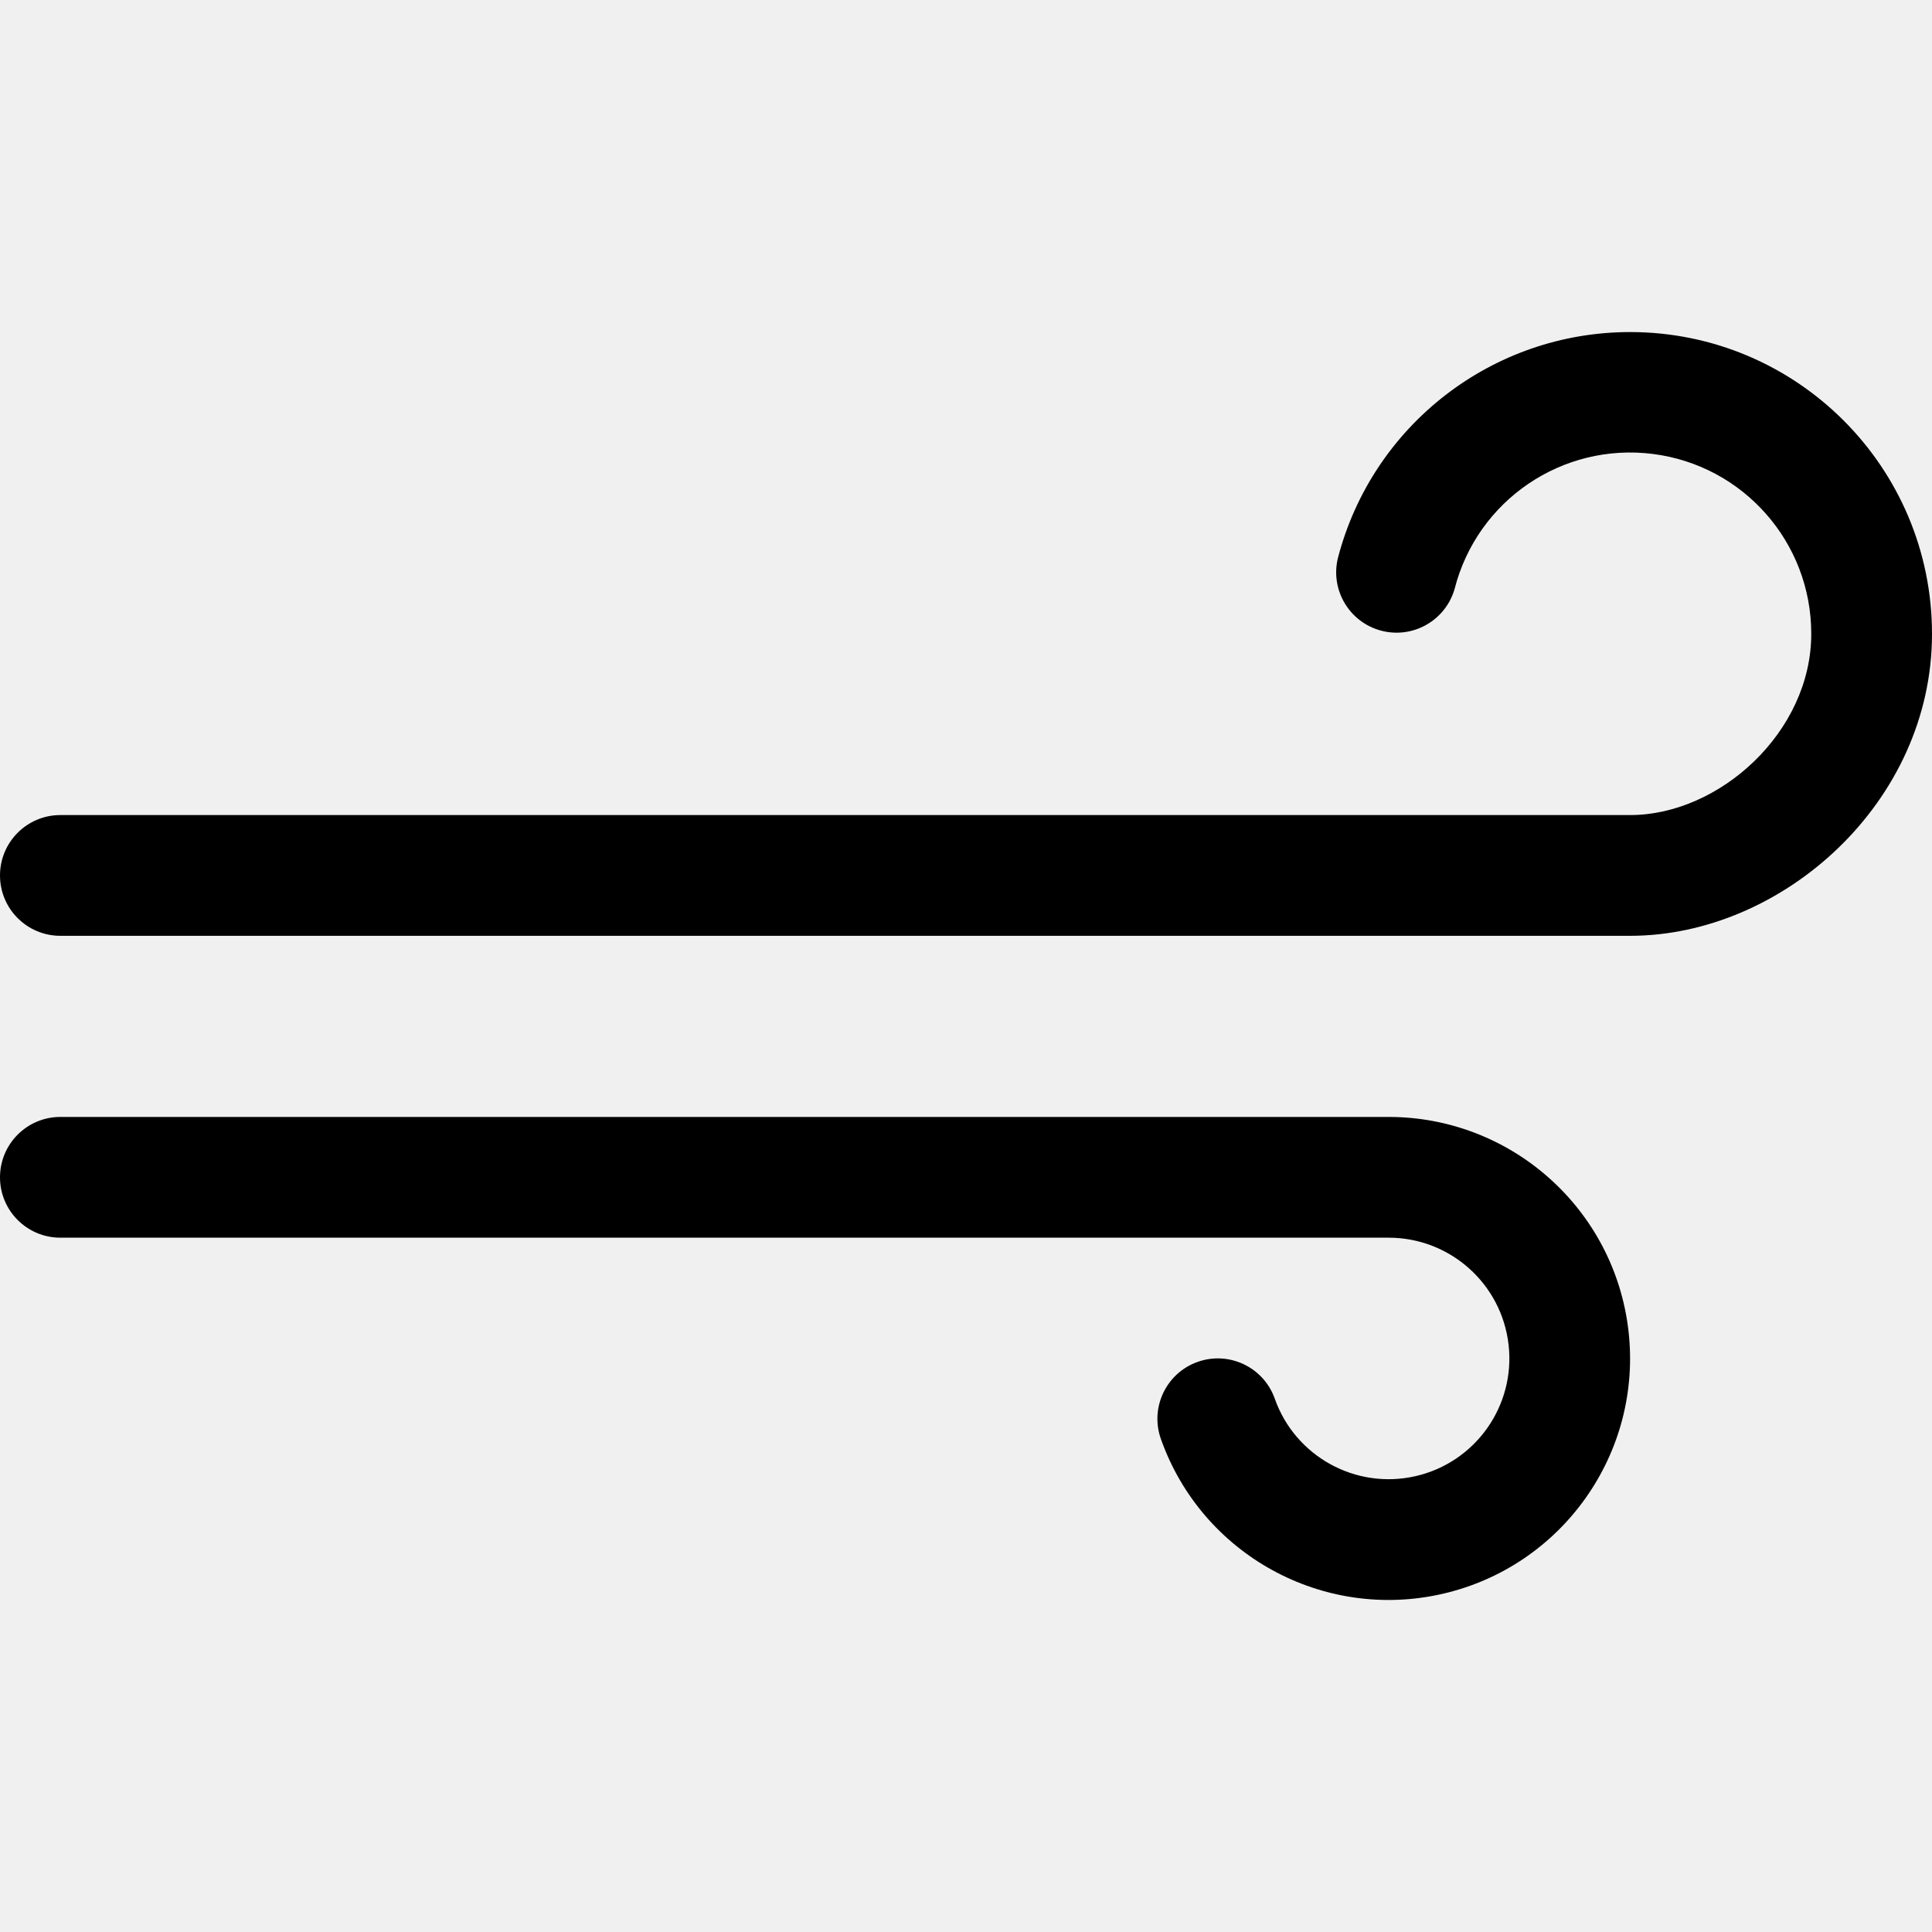
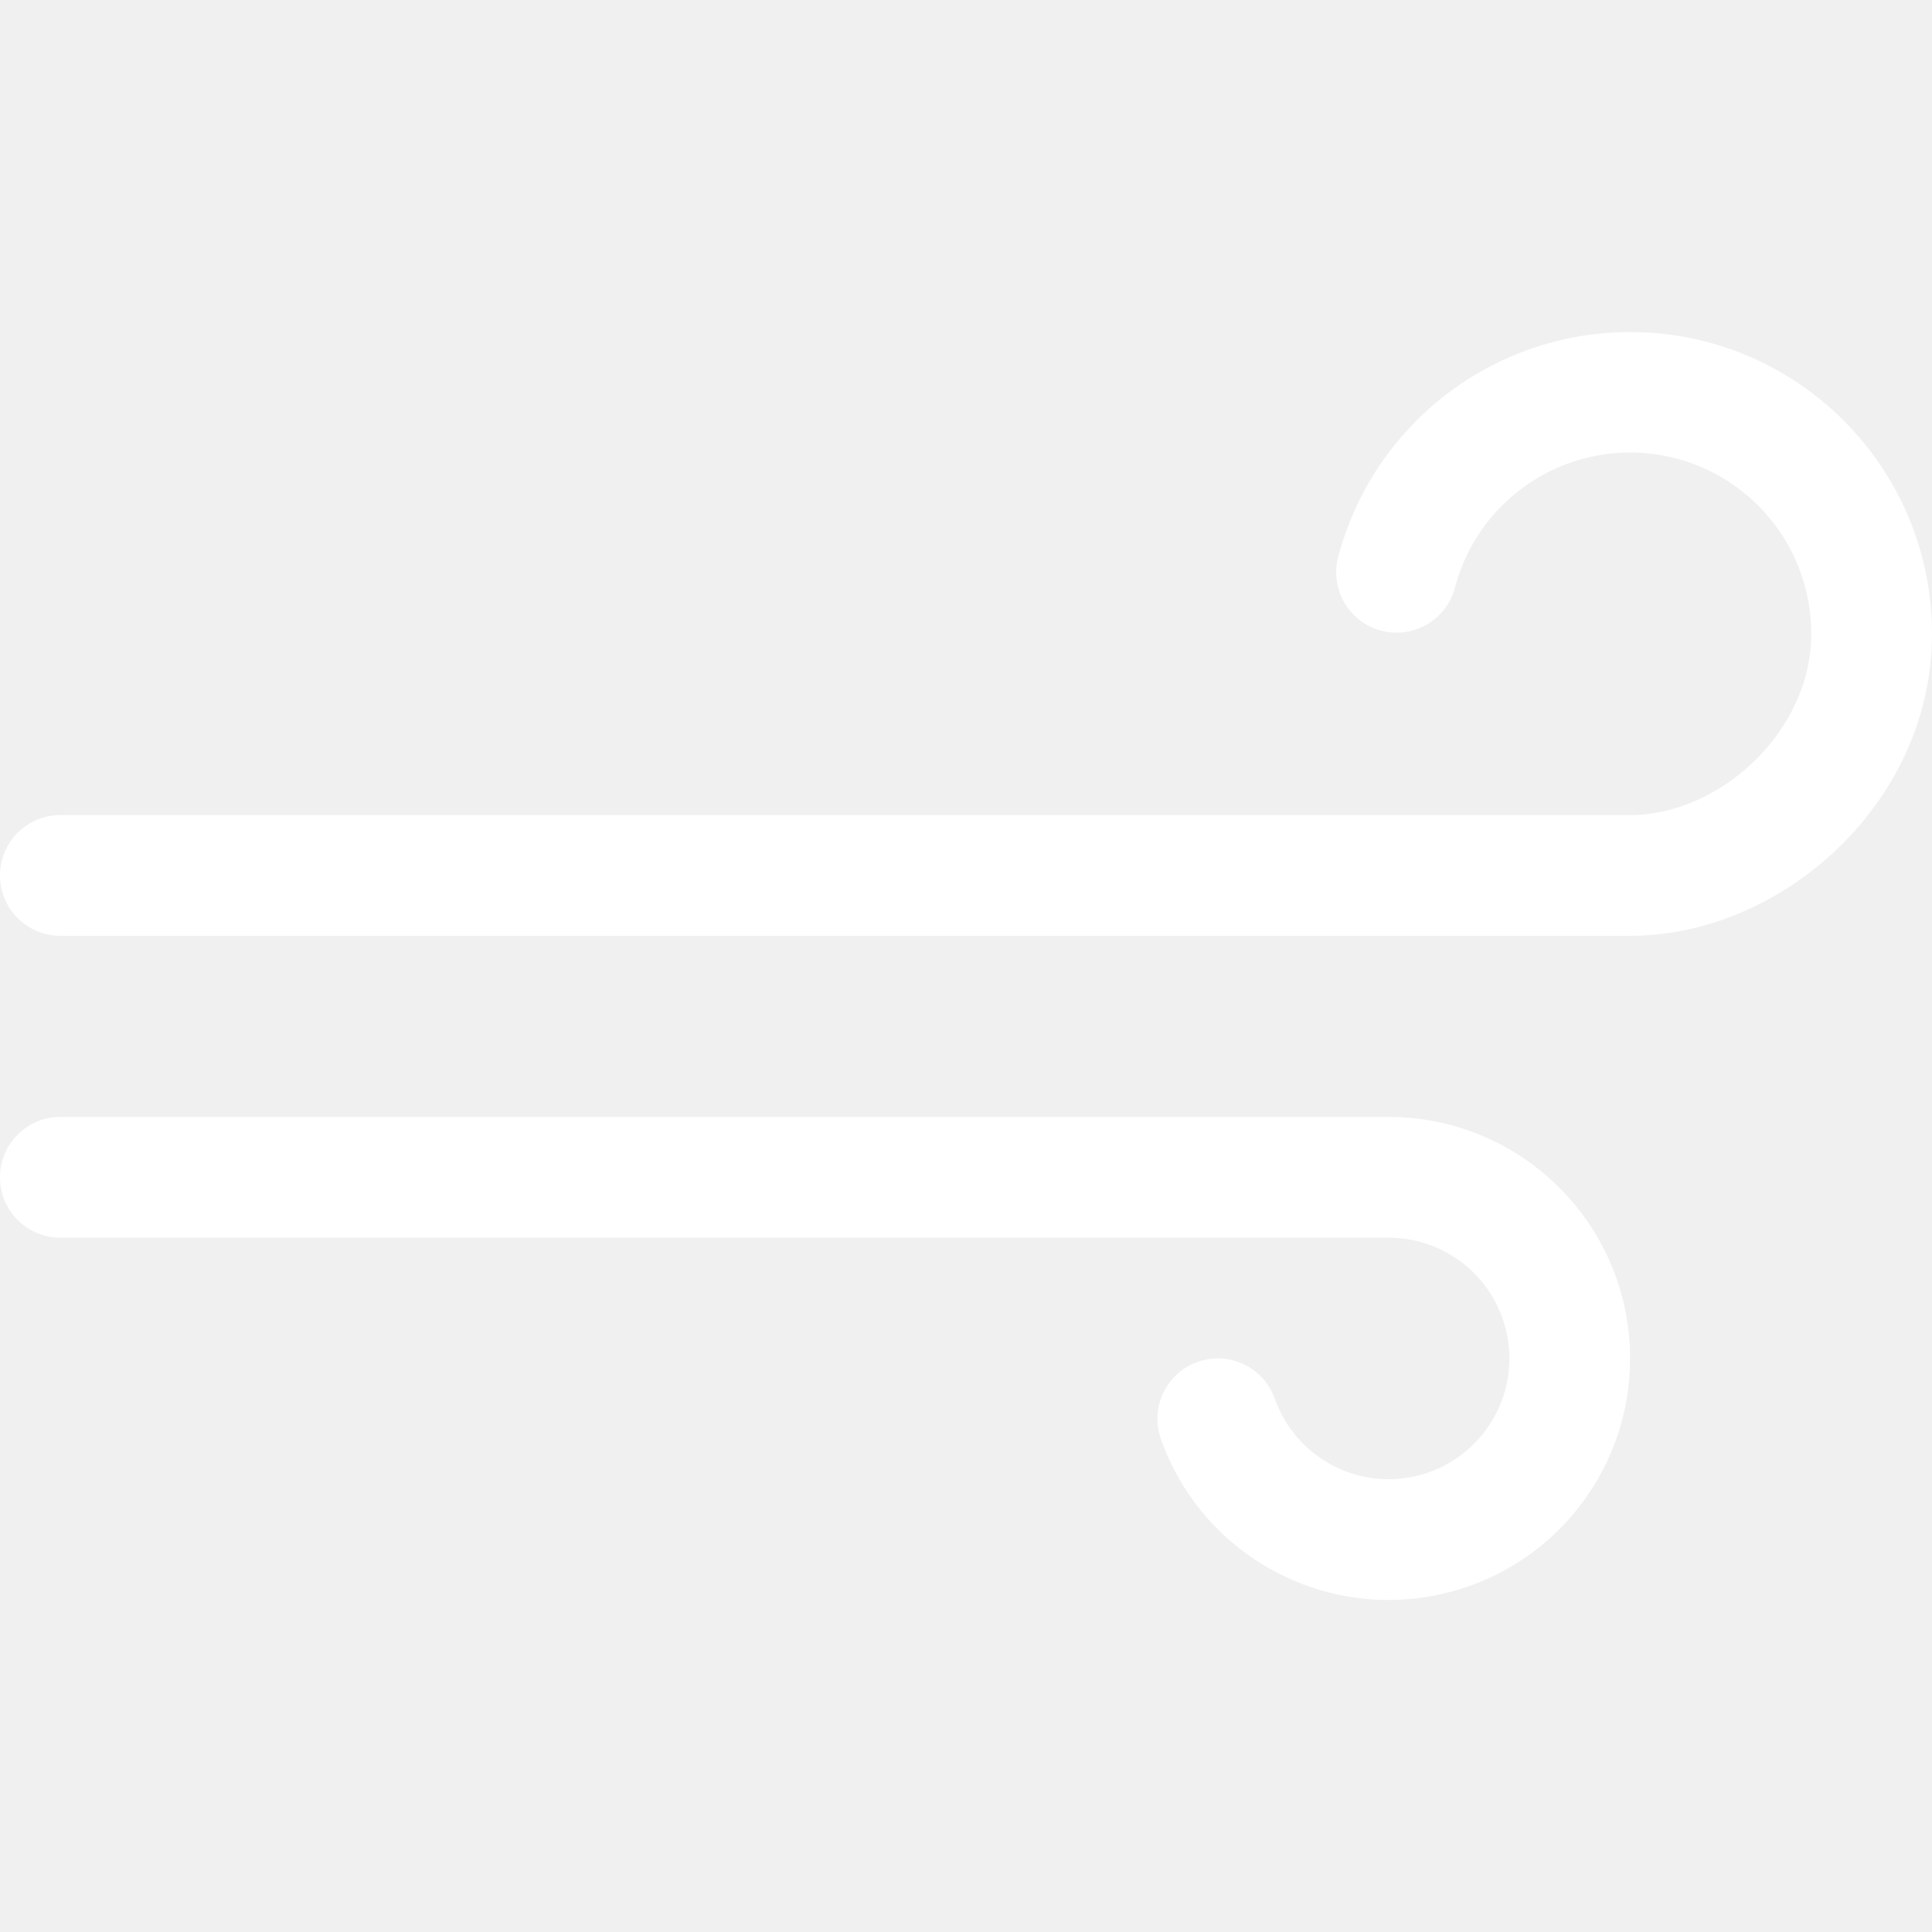
- <svg xmlns="http://www.w3.org/2000/svg" width="16" height="16" fill="currentColor" class="qi-2105" viewBox="0 0 16 16">
+ <svg xmlns="http://www.w3.org/2000/svg" width="16" height="16" fill="#FFF" class="qi-2105" viewBox="0 0 16 16">
  <path d="M13.5 2.75a2.5 2.5 0 0 0-2.421 1.875.5.5 0 0 0 .968.25A1.5 1.5 0 0 1 15 5.25c0 .812-.76 1.5-1.5 1.5H.5a.5.5 0 0 0 0 1h13c1.26 0 2.5-1.103 2.5-2.5a2.5 2.5 0 0 0-2.5-2.5Zm-13 6.5a.5.5 0 0 0 0 1h11a1 1 0 1 1-.943 1.333.5.5 0 0 0-.943.334A2 2 0 1 0 11.5 9.25H.5Z" />
</svg>
